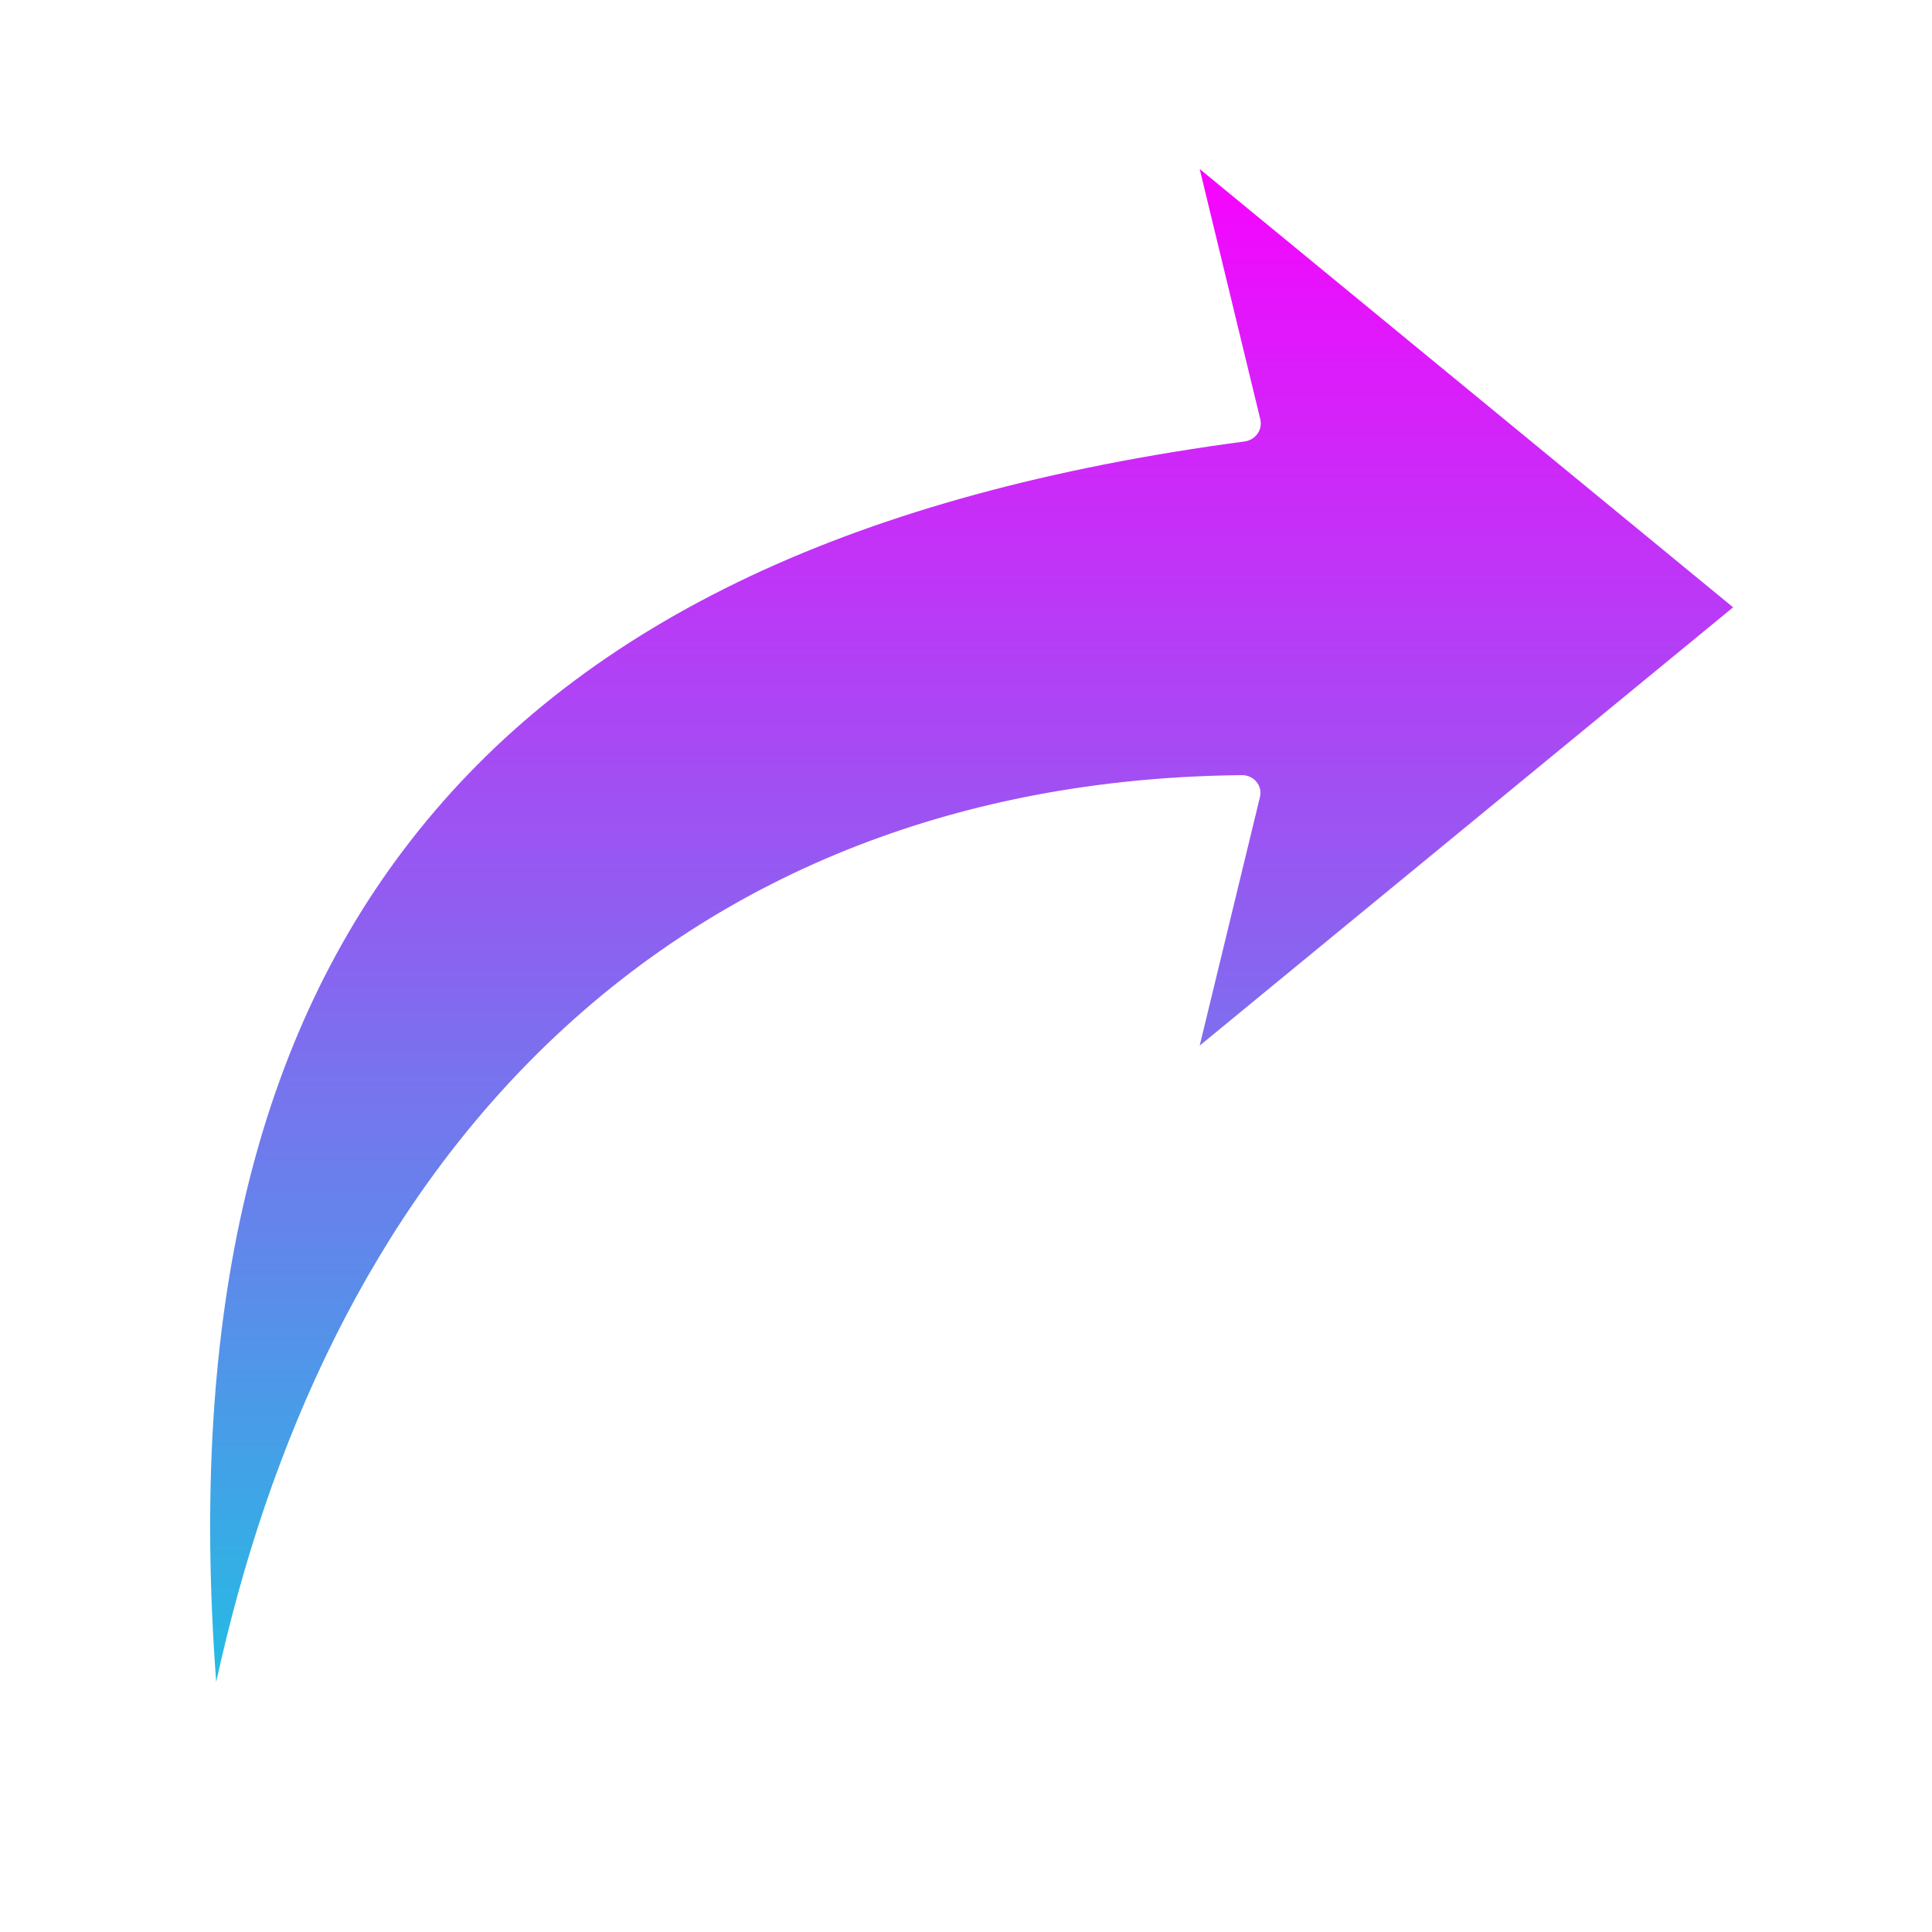
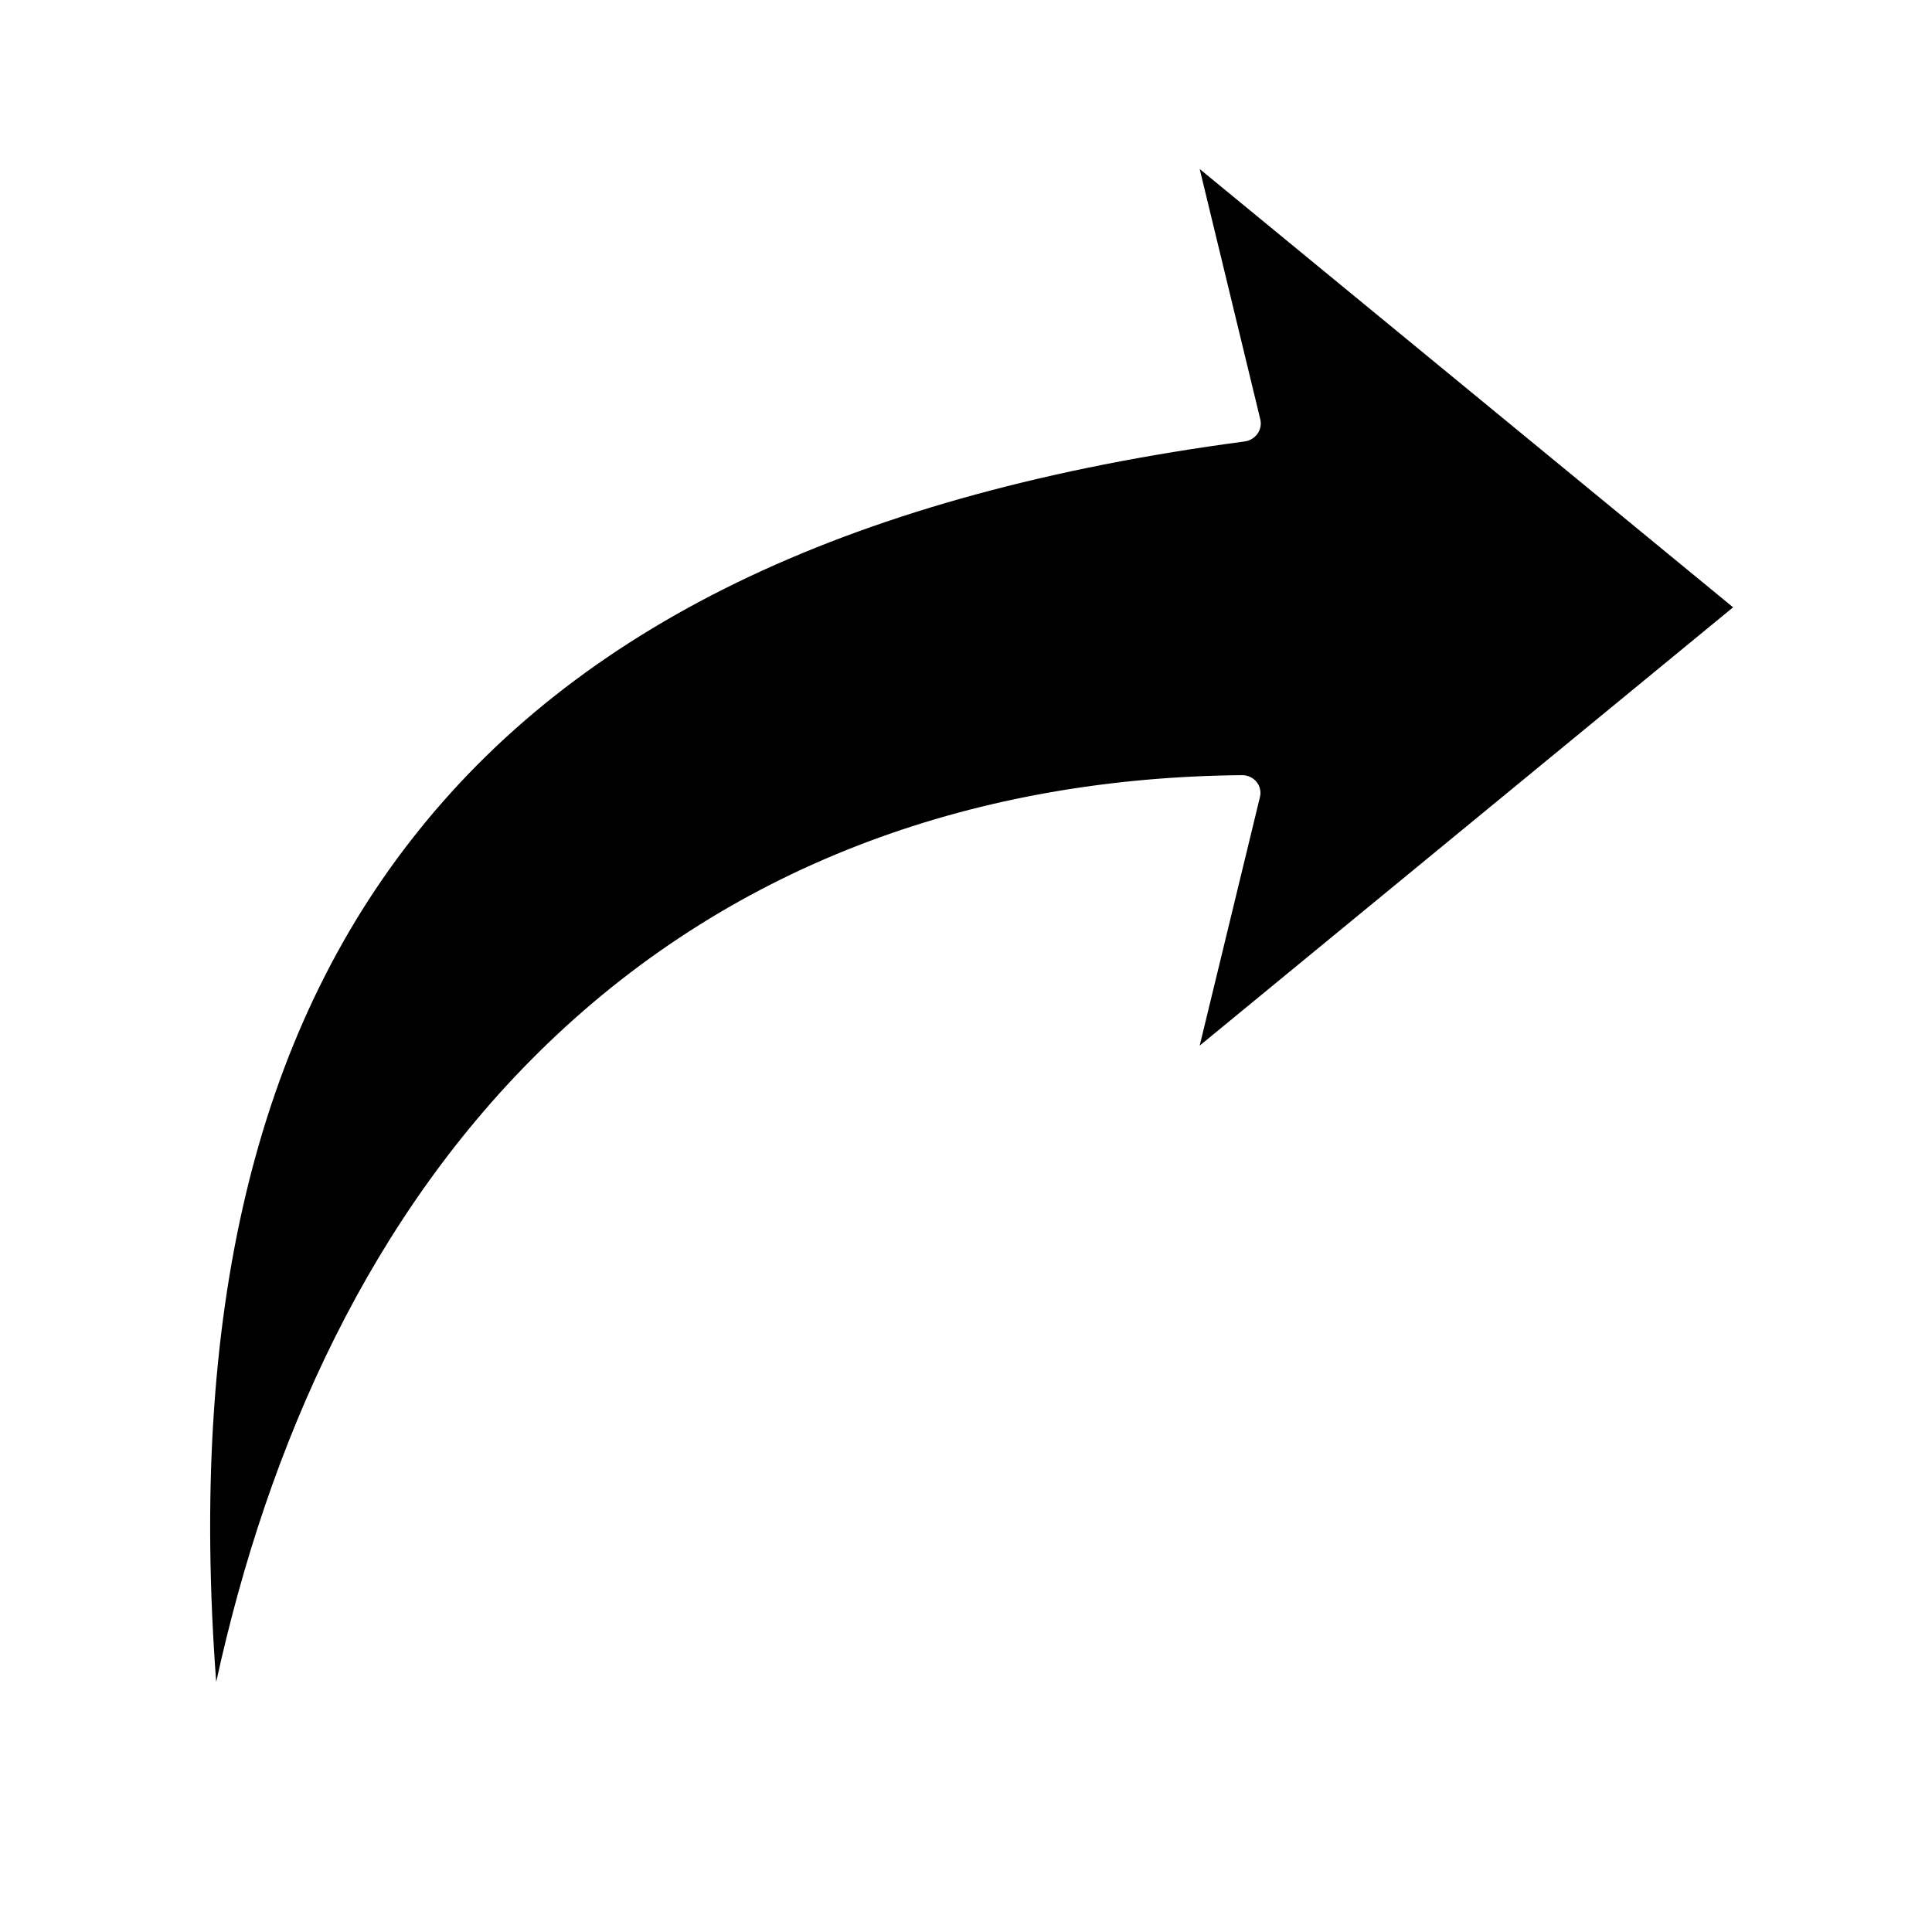
<svg xmlns="http://www.w3.org/2000/svg" id="Layer_1" enable-background="new 0 0 491.5 491.5" height="512" viewBox="0 0 491.5 491.5" width="512">
  <linearGradient id="SVGID_1_" gradientUnits="userSpaceOnUse" x1="247.182" x2="247.182" y1="43" y2="427.9">
    <stop offset="0" stop-color="#f704fe" />
    <stop offset="1" stop-color="#24bce3" />
  </linearGradient>
-   <path clip-rule="evenodd" d="m305.2 266 135.7-111.5-135.7-111.5 15.4 63.6c.7 2.7-1.2 5.3-3.9 5.7-98.6 13.1-167.3 45.5-210.2 99-41.6 51.8-58.5 122.9-51.5 216.6 13.2-60.5 39.2-119 84.3-162.4 48.4-46.6 110.2-67.7 176.7-68.3 3 0 5.3 2.7 4.5 5.7z" fill="url(#SVGID_1_)" fill-rule="evenodd" />
+   <path clip-rule="evenodd" d="m305.2 266 135.7-111.5-135.7-111.5 15.4 63.6c.7 2.7-1.2 5.3-3.9 5.7-98.6 13.1-167.3 45.5-210.2 99-41.6 51.8-58.5 122.9-51.5 216.6 13.2-60.5 39.2-119 84.3-162.4 48.4-46.6 110.2-67.7 176.7-68.3 3 0 5.3 2.7 4.5 5.7z" fill-rule="evenodd" />
</svg>
